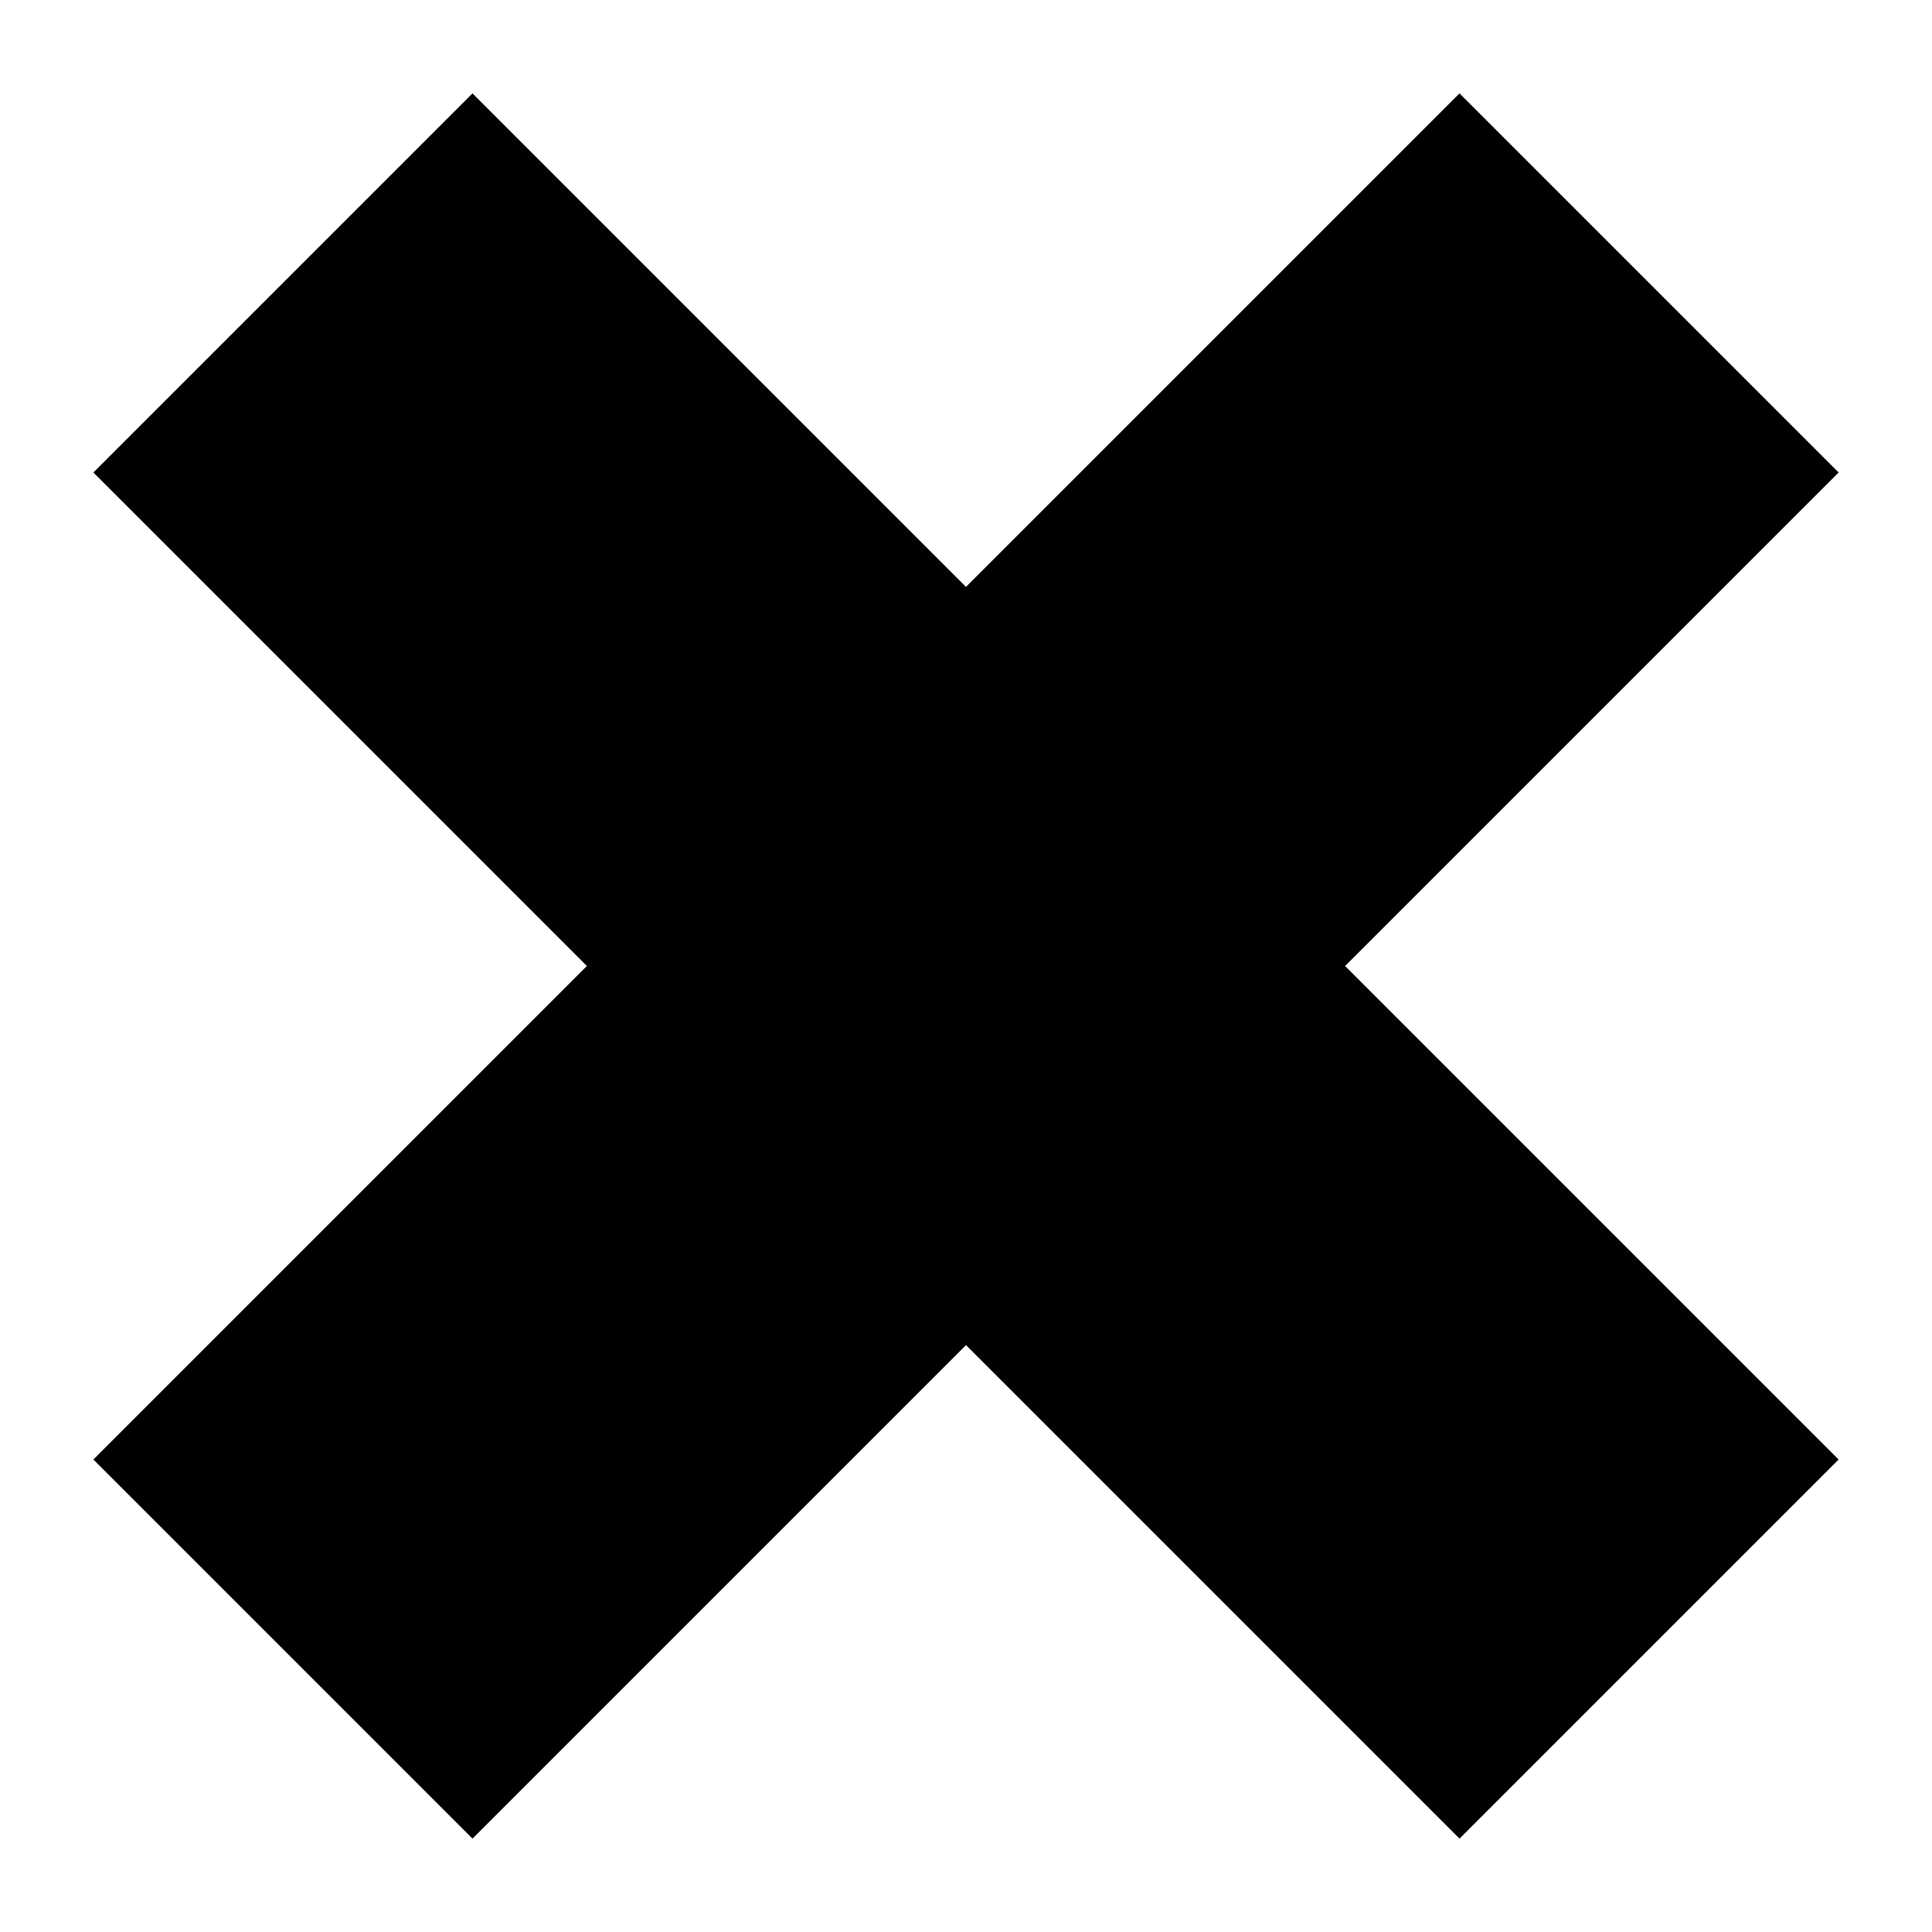
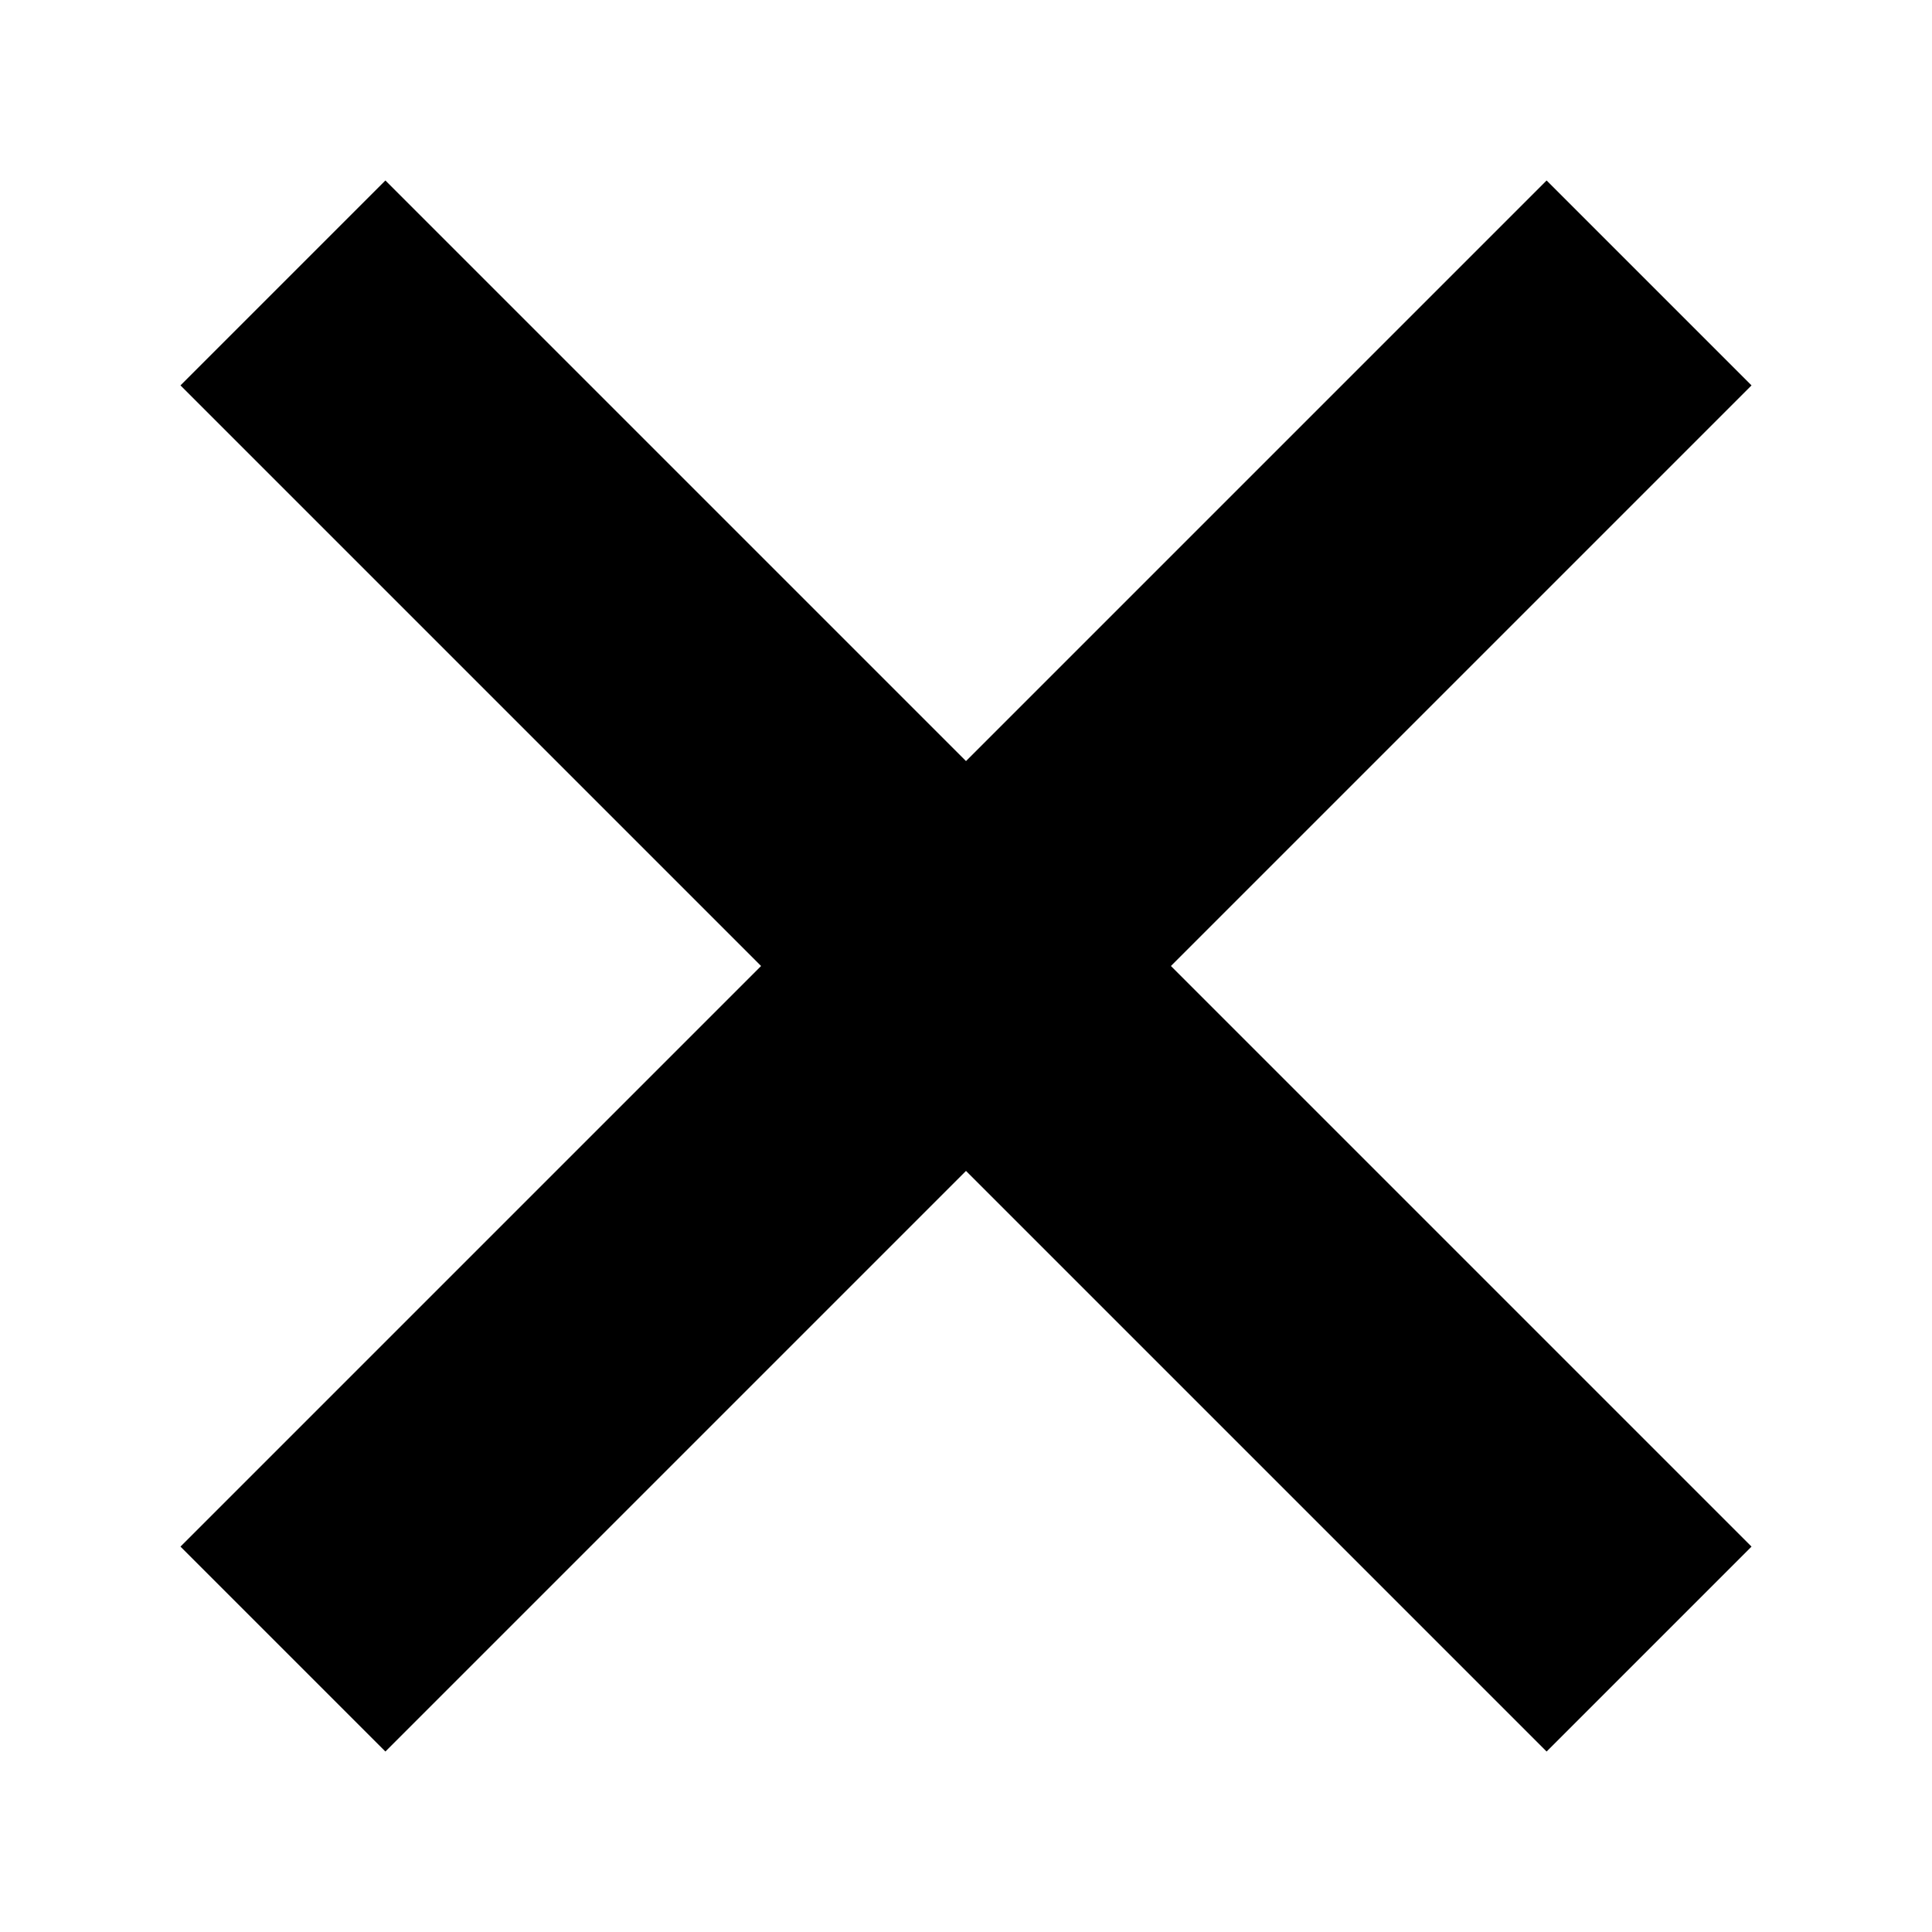
<svg xmlns="http://www.w3.org/2000/svg" version="1.1" id="Layer_1" x="0px" y="0px" width="200px" height="200px" viewBox="0 0 200 200" enable-background="new 0 0 200 200" xml:space="preserve">
-   <polygon points="190.334,48.912 151.089,9.667 100,60.756 48.911,9.667 9.667,48.912 60.755,100.001 9.667,151.089 48.912,190.334   100,139.246 151.088,190.334 190.333,151.089 139.245,100.001 " />
+   <polygon points="181.317,39.896 160.104,18.683 100,78.787 39.896,18.683 18.683,39.896 78.787,100 18.683,160.104 39.896,181.317   100,121.213 160.104,181.317 181.317,160.104 121.213,100 " />
</svg>
